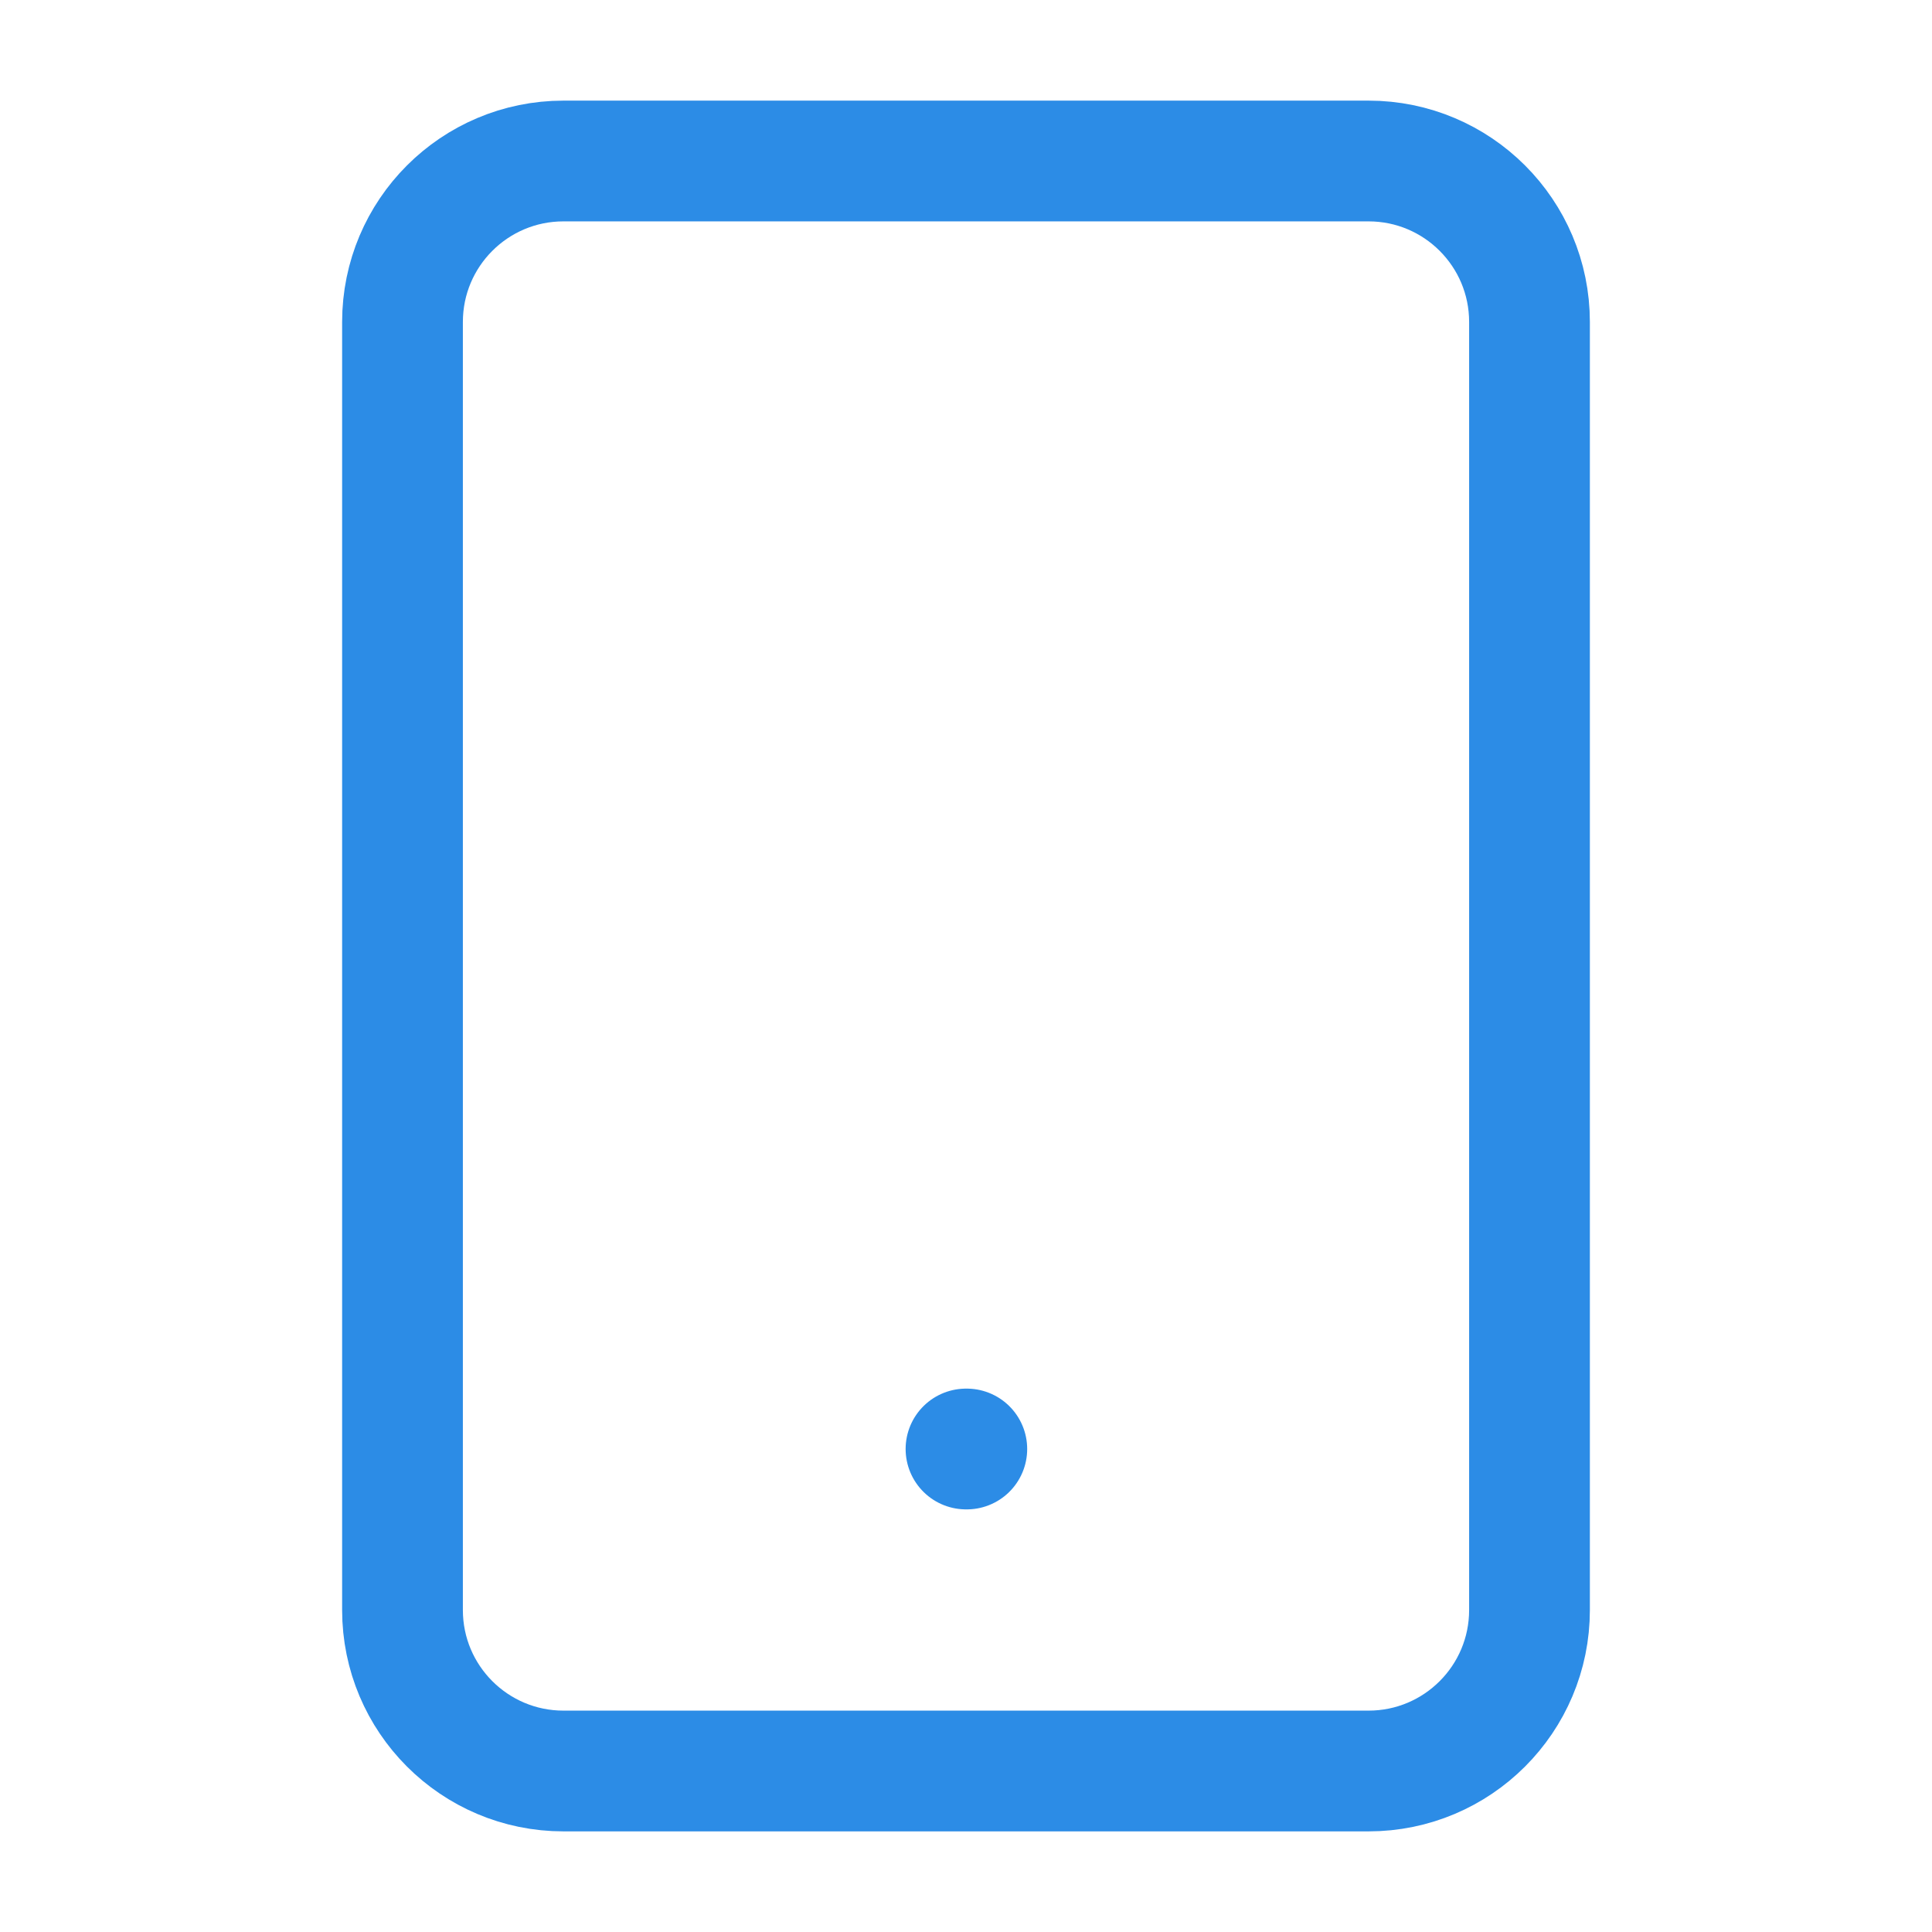
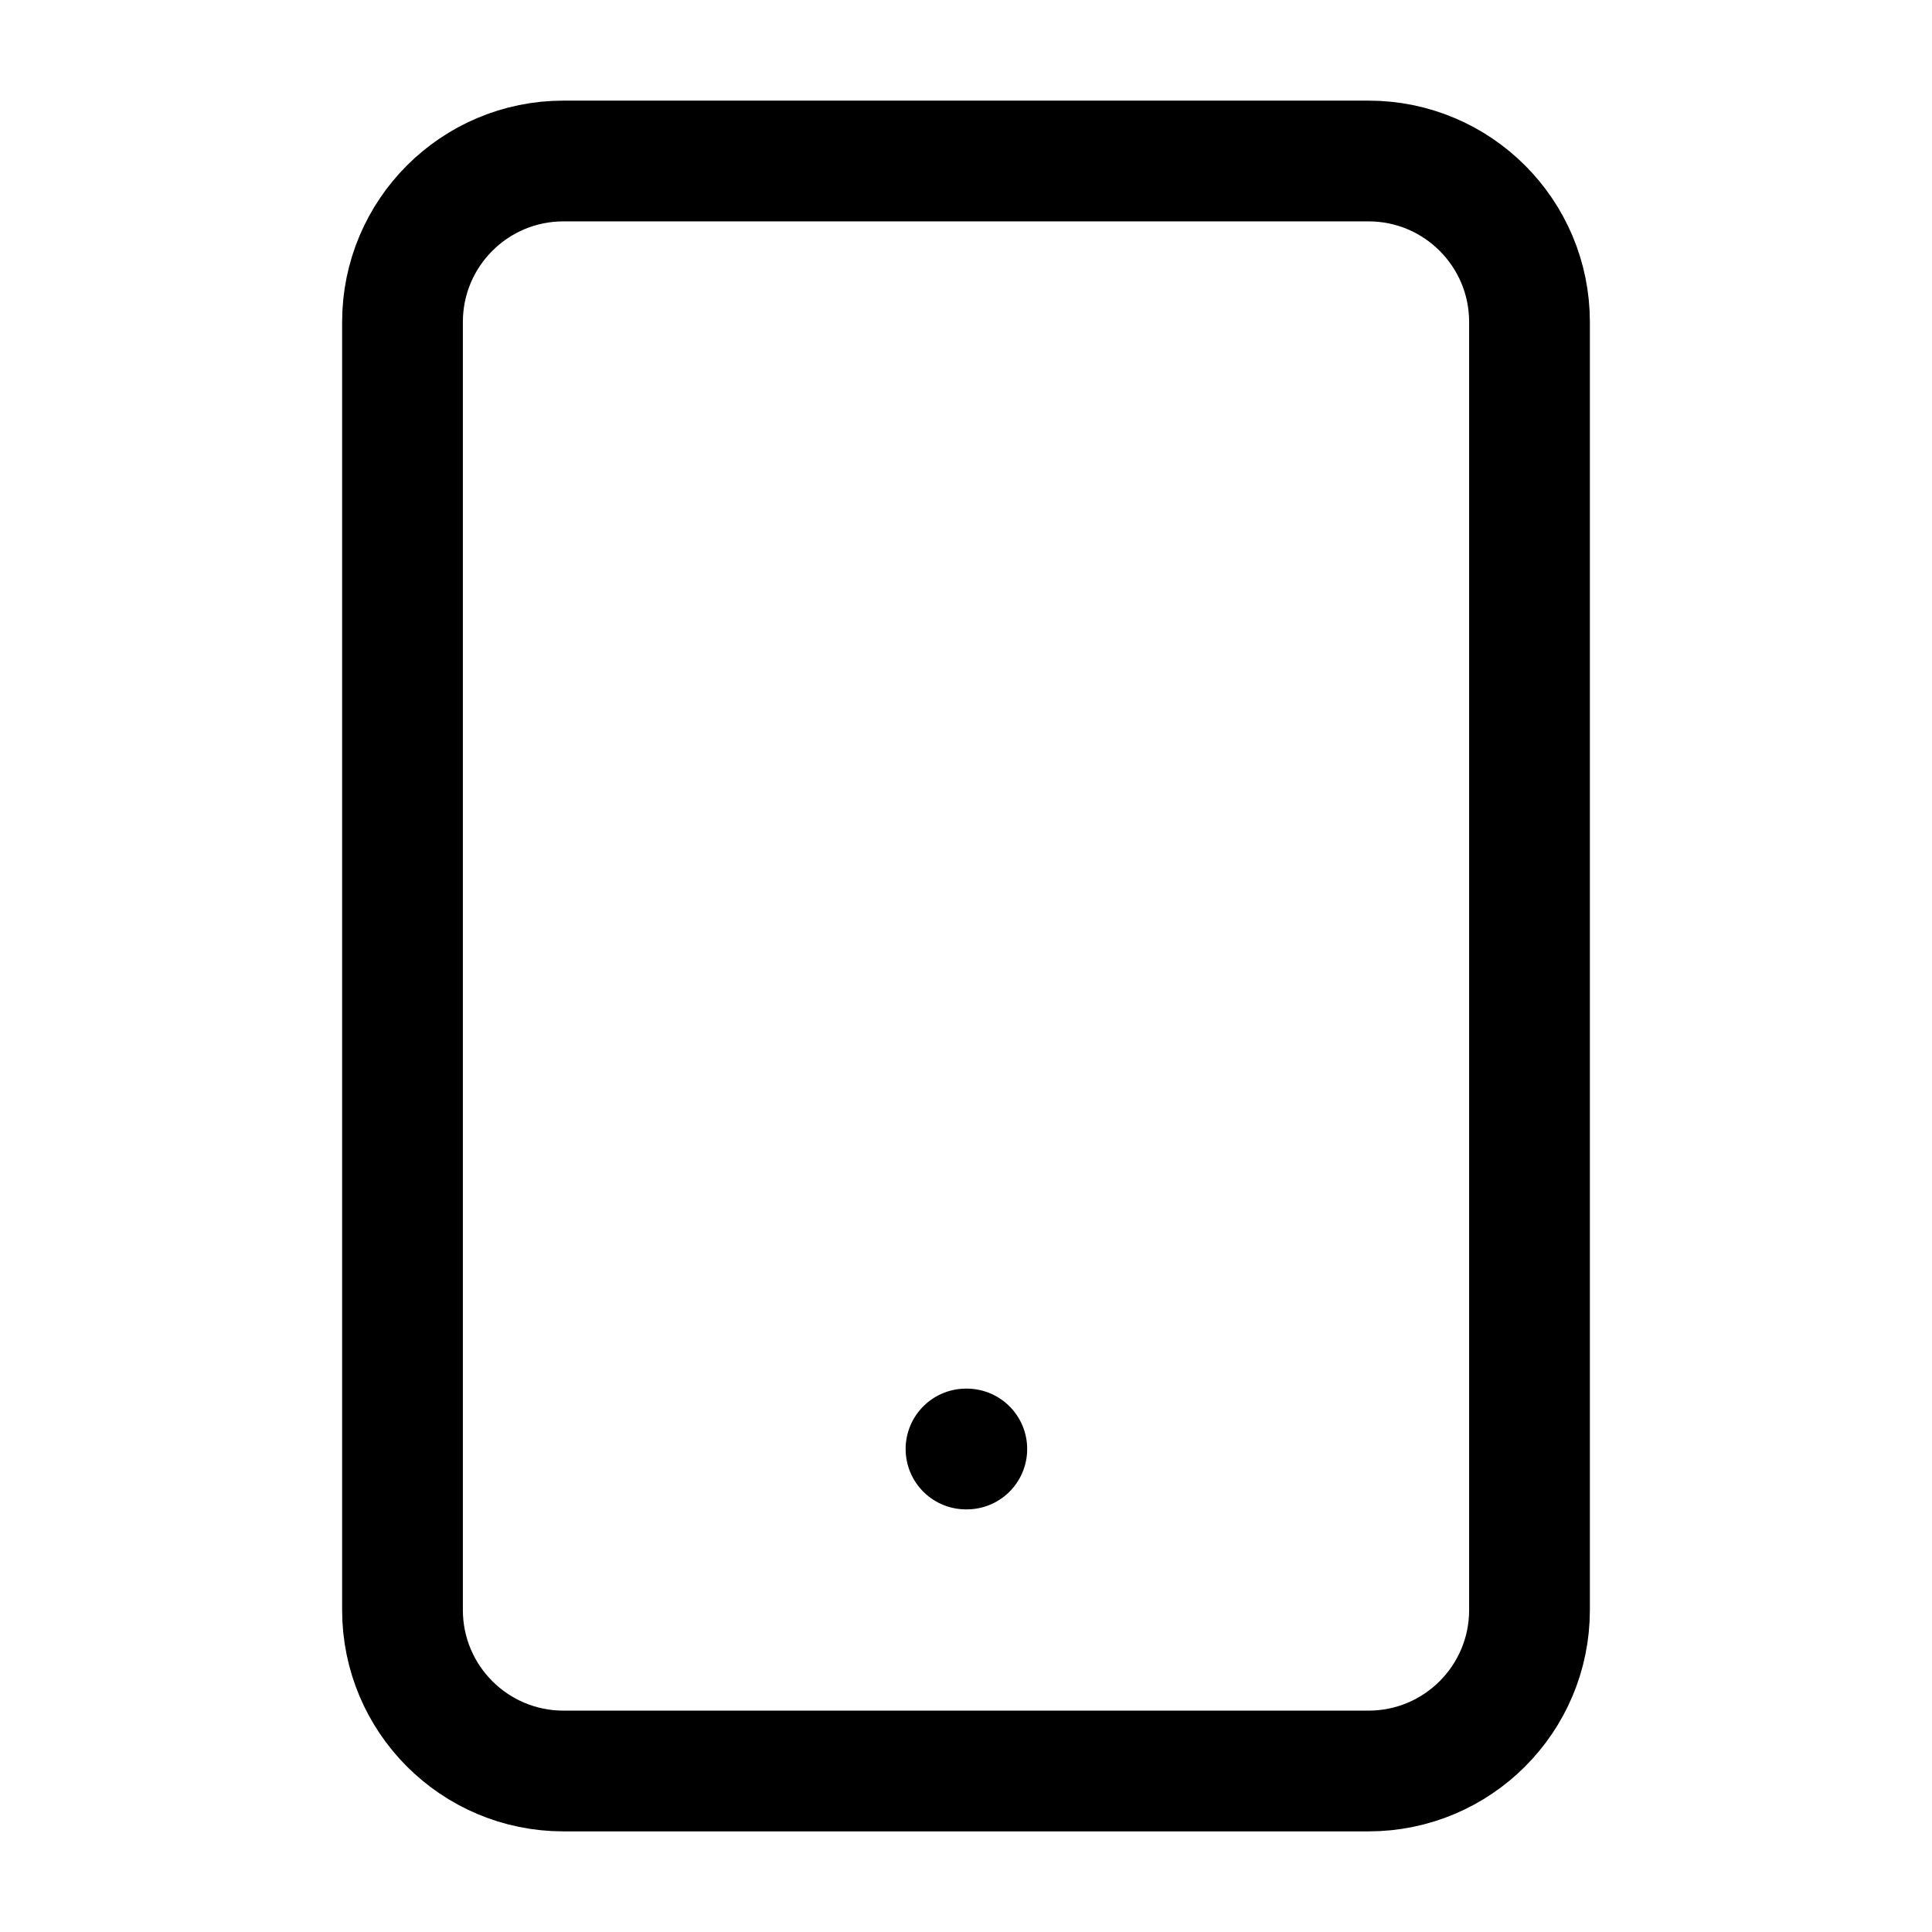
<svg xmlns="http://www.w3.org/2000/svg" width="24" height="24" viewBox="0 0 24 24" fill="none">
-   <path d="M17 2H7C5.895 2 5 2.895 5 4V20C5 21.105 5.895 22 7 22H17C18.105 22 19 21.105 19 20V4C19 2.895 18.105 2 17 2Z" stroke="#2C8CE6" stroke-width="1.5" stroke-linecap="round" stroke-linejoin="round" />
-   <path d="M12 18H12.01" stroke="#2C8CE6" stroke-width="1.5" stroke-linecap="round" stroke-linejoin="round" />
+   <path d="M17 2H7C5.895 2 5 2.895 5 4V20C5 21.105 5.895 22 7 22H17C18.105 22 19 21.105 19 20V4C19 2.895 18.105 2 17 2Z" stroke="currentColor" stroke-width="1.5" stroke-linecap="round" stroke-linejoin="round" />
+   <path d="M12 18H12.01" stroke="currentColor" stroke-width="1.5" stroke-linecap="round" stroke-linejoin="round" />
</svg>
